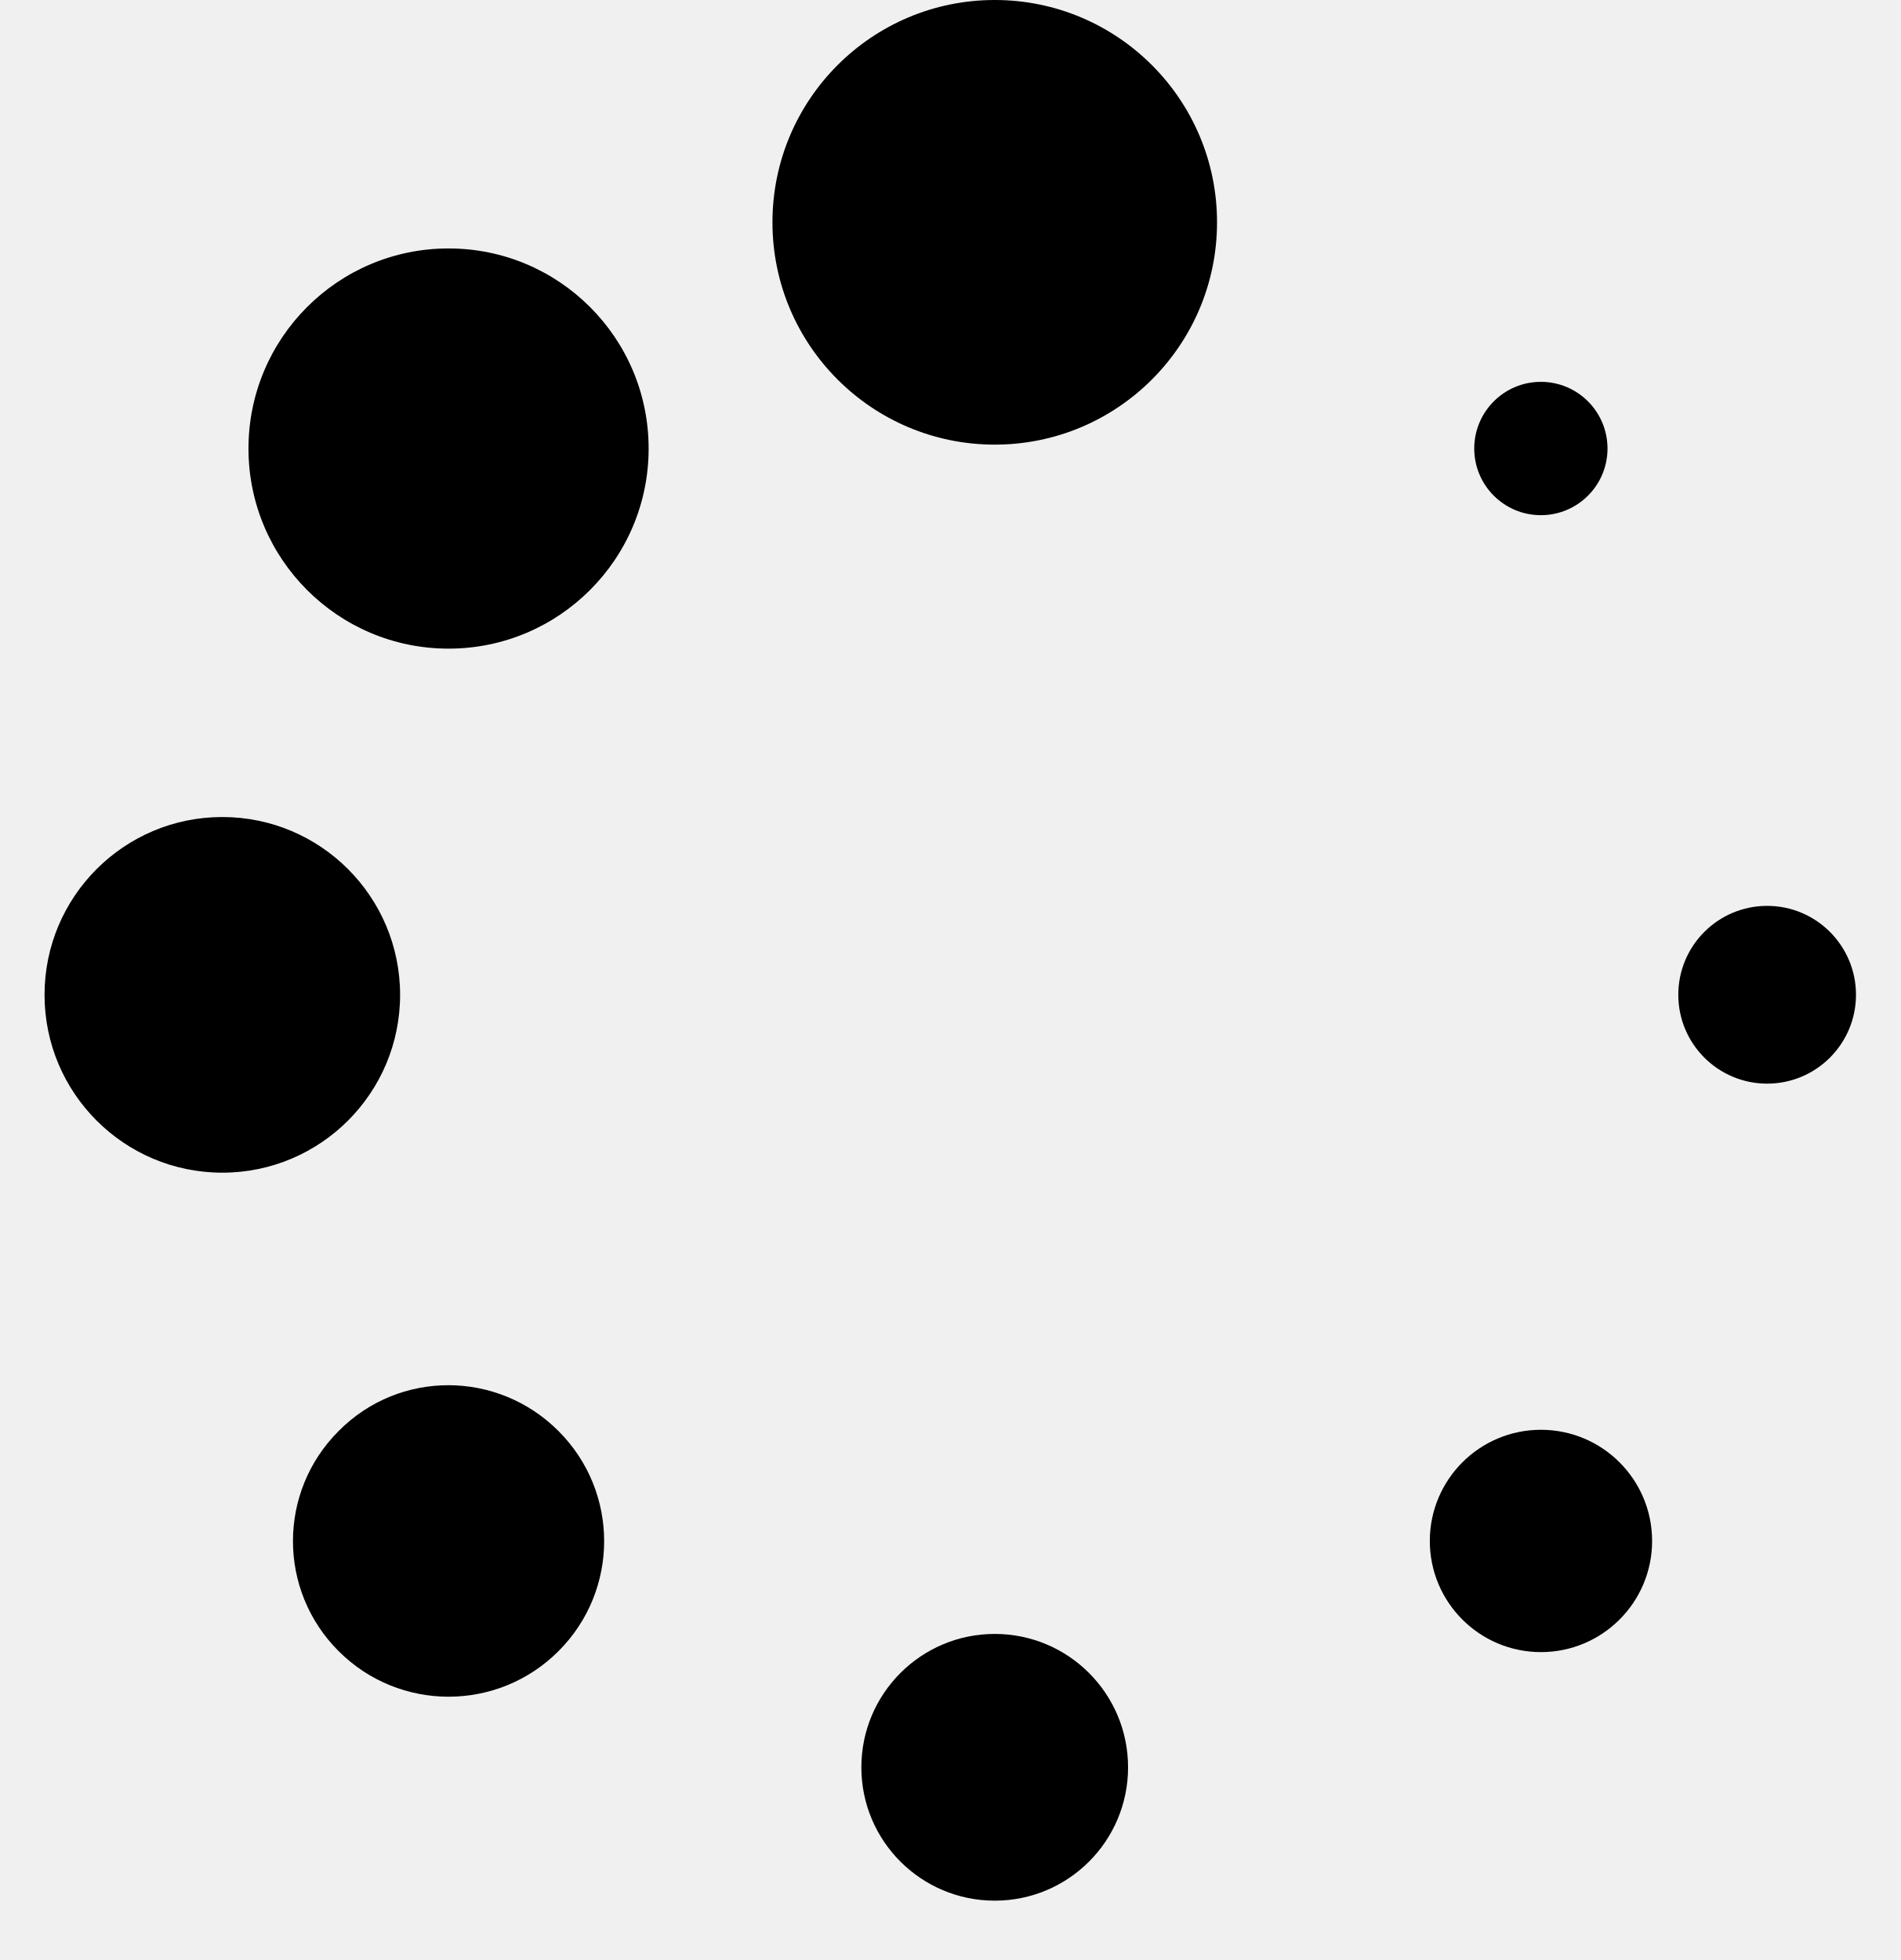
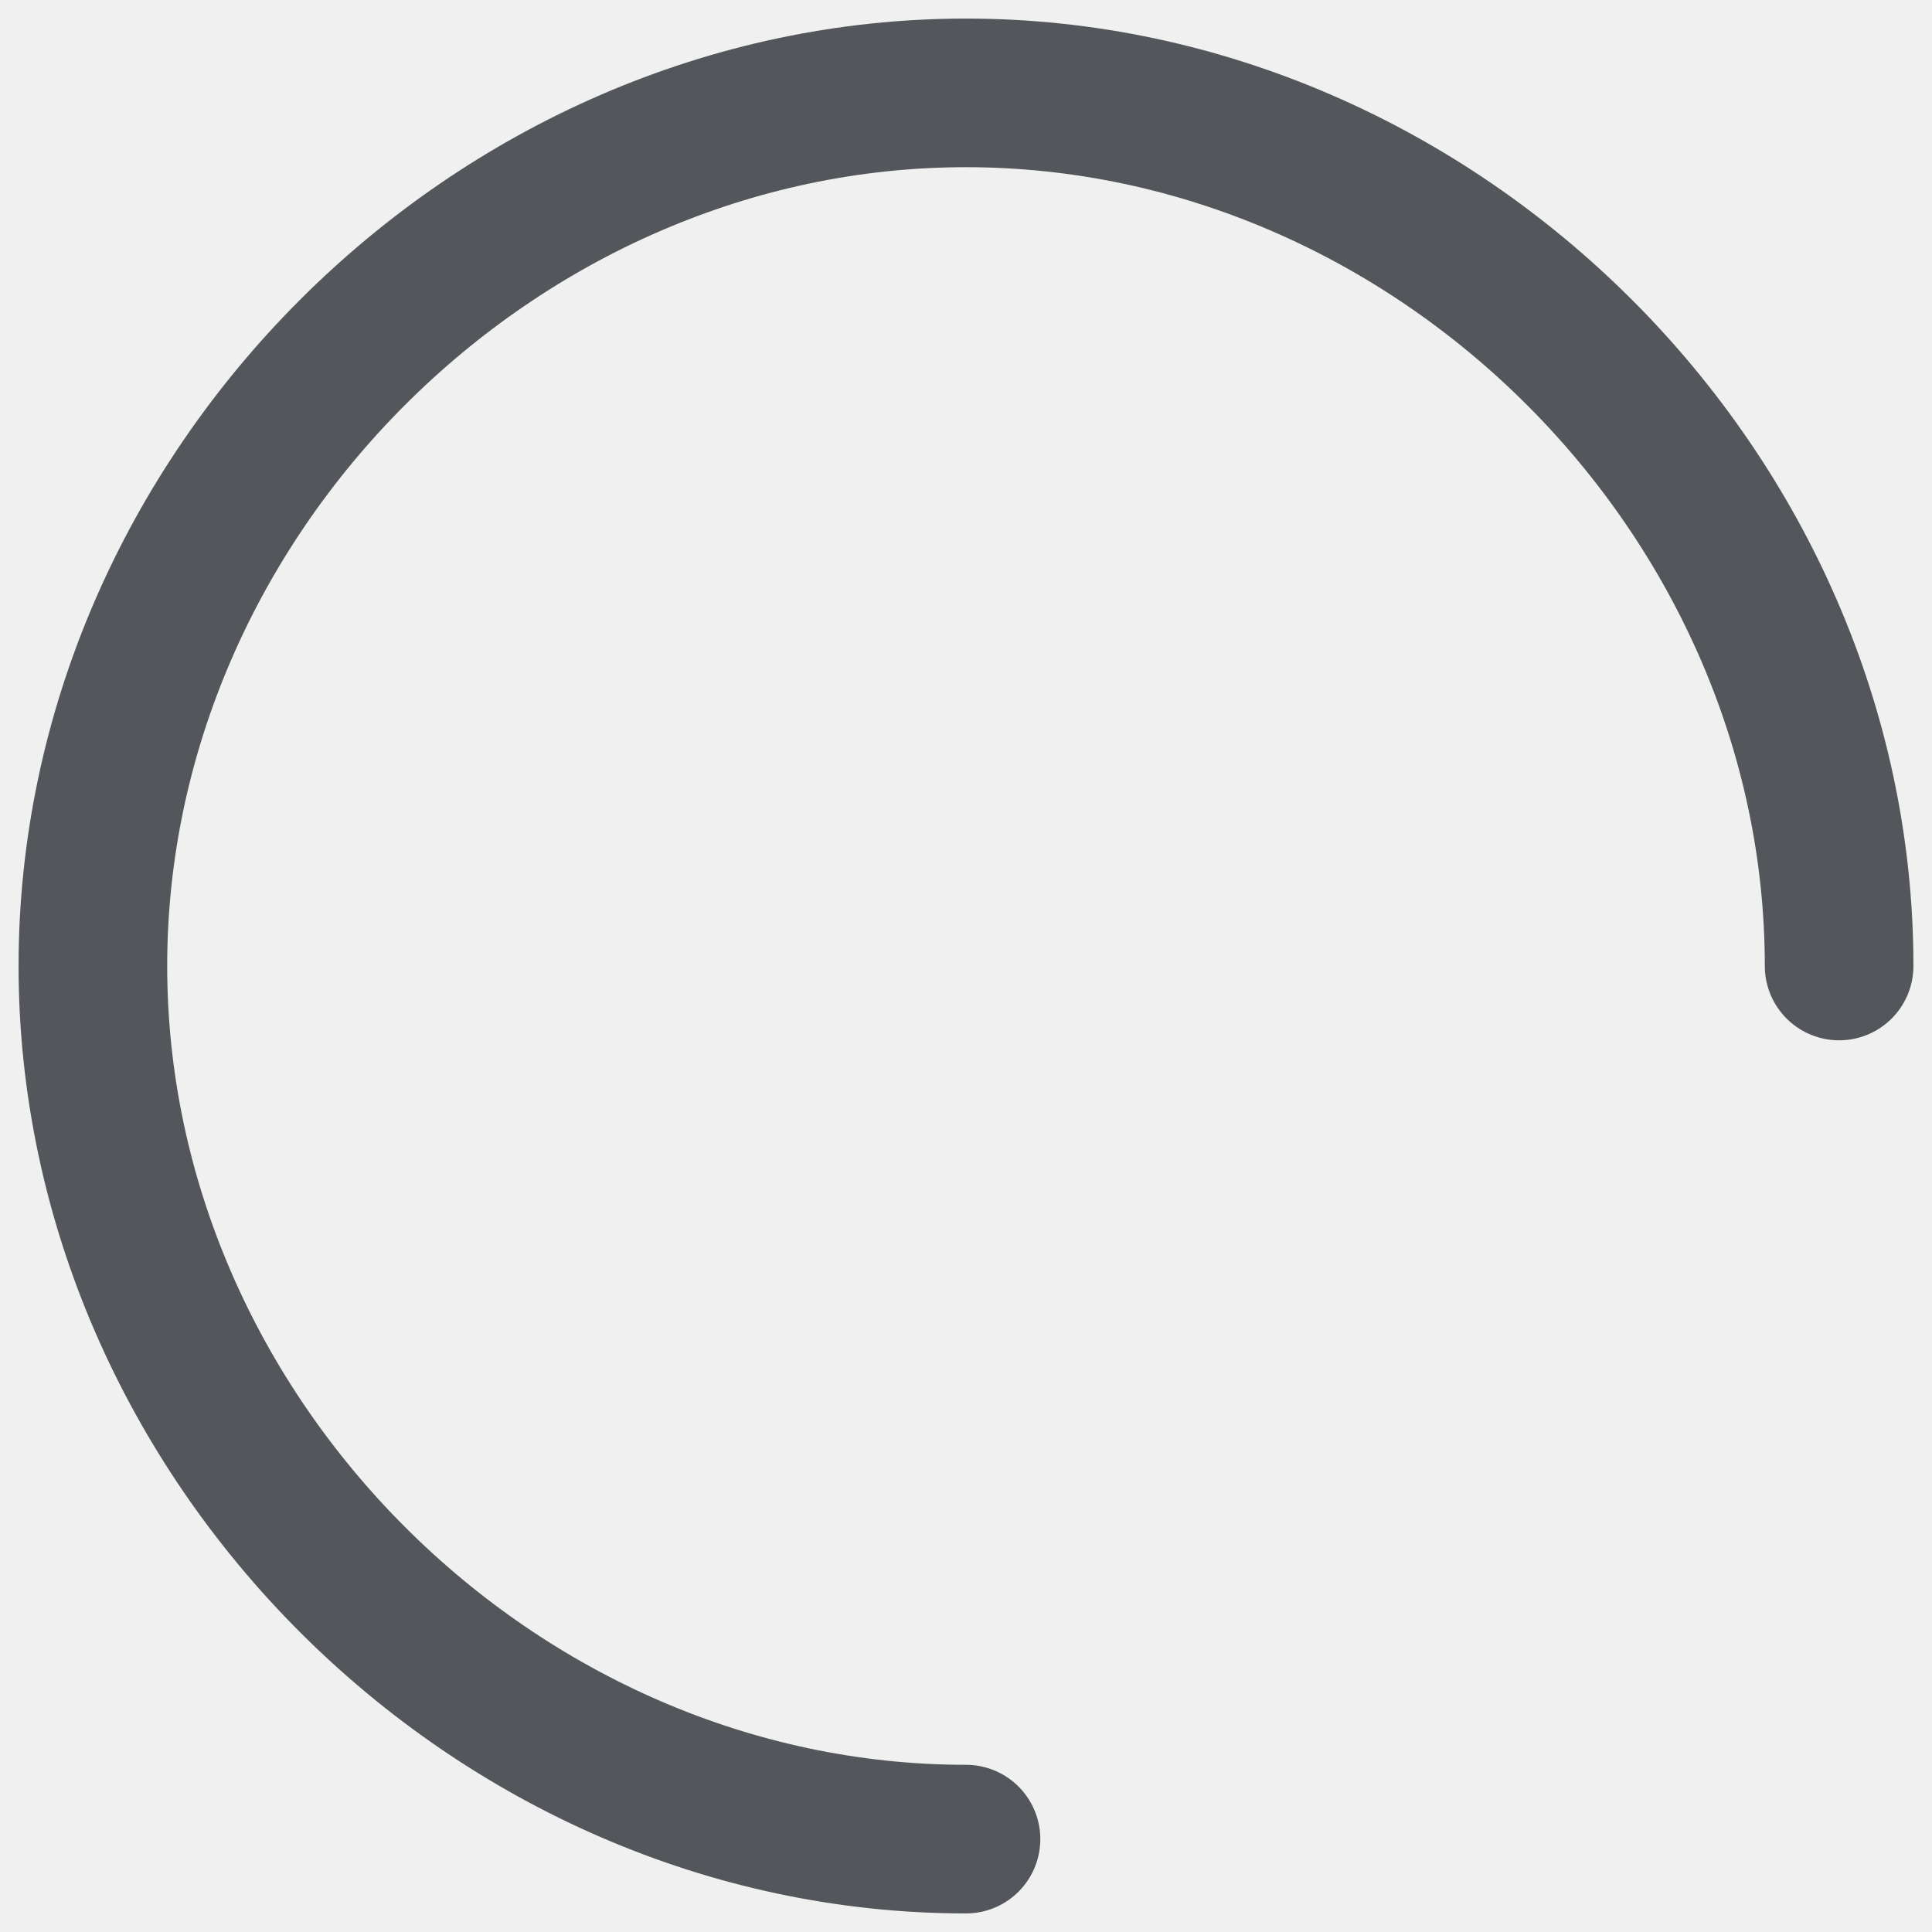
- <svg xmlns="http://www.w3.org/2000/svg" width="32" height="33" viewBox="0 0 32 33" fill="none">
-   <g clip-path="url(#clip0_101_582)">
-     <path d="M16.75 7.486C18.817 7.486 20.493 5.81 20.493 3.743C20.493 1.676 18.817 0 16.75 0C14.683 0 13.007 1.676 13.007 3.743C13.007 5.81 14.683 7.486 16.75 7.486Z" fill="black" />
-     <path d="M16.75 32.001C17.99 32.001 18.995 30.996 18.995 29.756C18.995 28.515 17.99 27.51 16.75 27.51C15.51 27.51 14.504 28.515 14.504 29.756C14.504 30.996 15.51 32.001 16.75 32.001Z" fill="black" />
-     <path d="M7.553 10.921C9.414 10.921 10.922 9.412 10.922 7.552C10.922 5.691 9.414 4.183 7.553 4.183C5.692 4.183 4.184 5.691 4.184 7.552C4.184 9.412 5.692 10.921 7.553 10.921Z" fill="black" />
-     <path d="M25.947 27.816C26.981 27.816 27.819 26.978 27.819 25.945C27.819 24.911 26.981 24.073 25.947 24.073C24.914 24.073 24.076 24.911 24.076 25.945C24.076 26.978 24.914 27.816 25.947 27.816Z" fill="black" />
-     <path d="M3.743 19.744C5.397 19.744 6.737 18.403 6.737 16.75C6.737 15.097 5.397 13.756 3.743 13.756C2.09 13.756 0.75 15.097 0.75 16.75C0.75 18.403 2.09 19.744 3.743 19.744Z" fill="black" />
-     <path d="M29.756 18.245C30.582 18.245 31.252 17.575 31.252 16.749C31.252 15.922 30.582 15.252 29.756 15.252C28.93 15.252 28.26 15.922 28.26 16.749C28.26 17.575 28.93 18.245 29.756 18.245Z" fill="black" />
-     <path d="M5.701 24.095C4.677 25.119 4.677 26.775 5.701 27.799C6.724 28.823 8.383 28.823 9.405 27.799C10.429 26.775 10.429 25.119 9.405 24.095C8.383 23.07 6.725 23.06 5.701 24.095Z" fill="black" />
-     <path d="M25.946 8.674C26.566 8.674 27.068 8.171 27.068 7.552C27.068 6.932 26.566 6.429 25.946 6.429C25.326 6.429 24.824 6.932 24.824 7.552C24.824 8.171 25.326 8.674 25.946 8.674Z" fill="black" />
+ <svg xmlns="http://www.w3.org/2000/svg" width="52" height="52" viewBox="0 0 52 52" fill="none">
+   <g clip-path="url(#clip0_1107_469)">
+     <path d="M49.5 26C49.5 13.297 38.703 2.5 26 2.5C13.297 2.5 2.5 13.297 2.5 26C2.5 38.703 13.297 49.5 26 49.5" stroke="#53565A" stroke-width="4" stroke-linecap="round" />
  </g>
  <defs>
-     <clipPath id="clip0_101_582">
-       <rect width="32" height="32.001" fill="white" />
+     <clipPath id="clip0_1107_469">
+       <rect width="52" height="52" fill="white" />
    </clipPath>
  </defs>
</svg>
